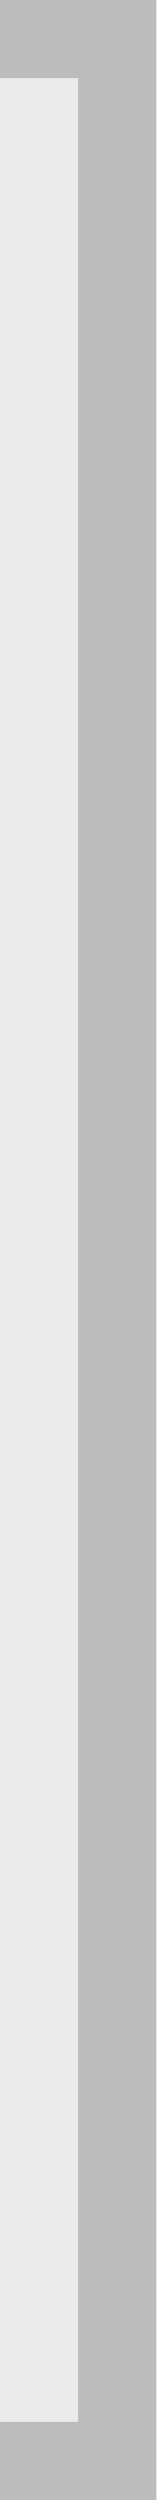
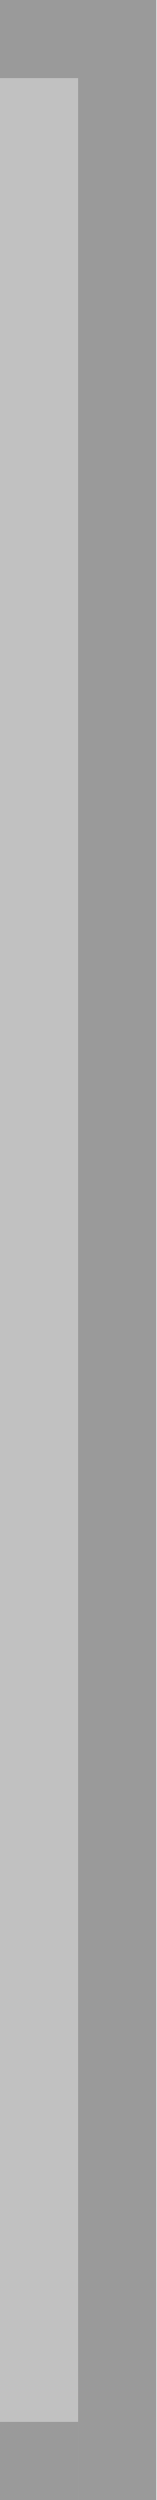
<svg xmlns="http://www.w3.org/2000/svg" width="2" height="32" viewBox="0 0 2 32" version="1.1" id="svg6">
  <defs id="defs10" />
-   <rect width="2" height="32" id="rect2" style="fill:#ebebeb;fill-opacity:1" fill="#E0E0E0" />
+   <rect width="2" height="32" id="rect2" style="fill:#c1c1c1;fill-opacity:1" fill="#E0E0E0" />
  <path id="rect4-6" style="fill:#000000;fill-opacity:1;stroke-width:1;opacity:0.2" d="m 0,2e-7 v 1 H 1 V 32 H 2 V 1 2e-7 H 1 Z" />
  <rect width="1" height="1" fill="#FFFFFF" fill-opacity="0.4" id="rect166-3" style="opacity:0.2;fill:#000000;fill-opacity:1;stroke-width:0.177" x="0" y="31" />
</svg>
